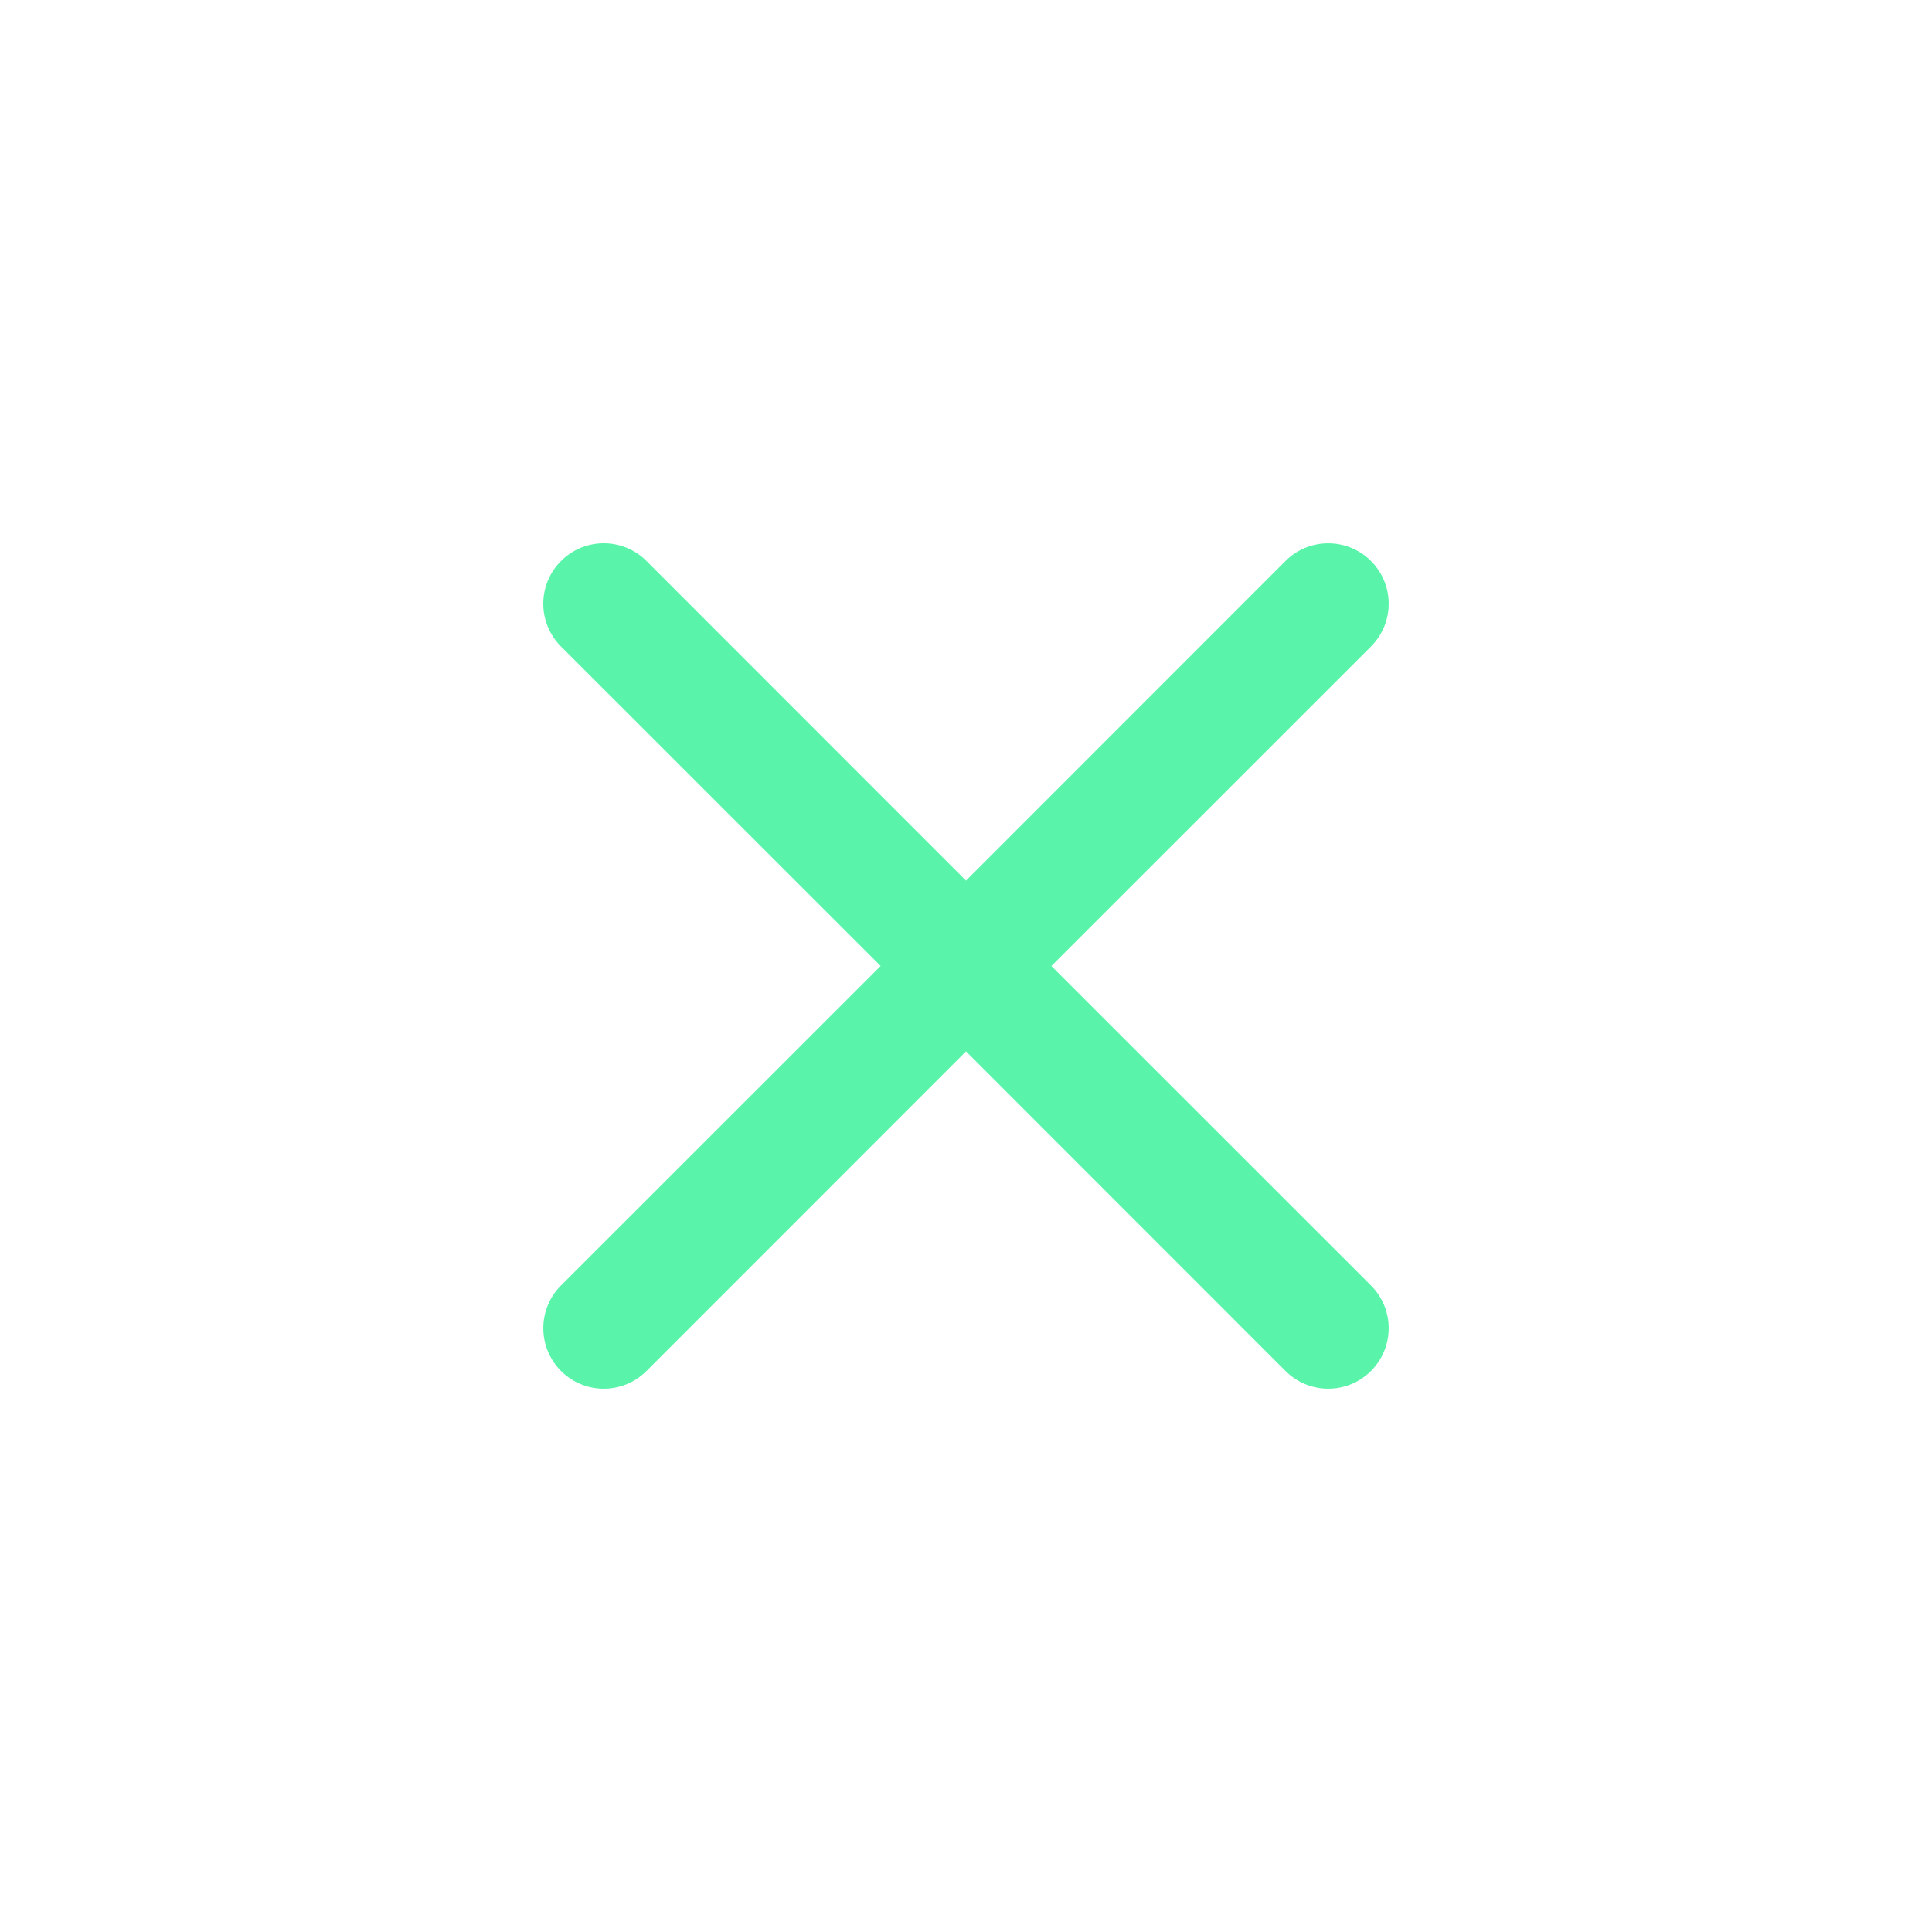
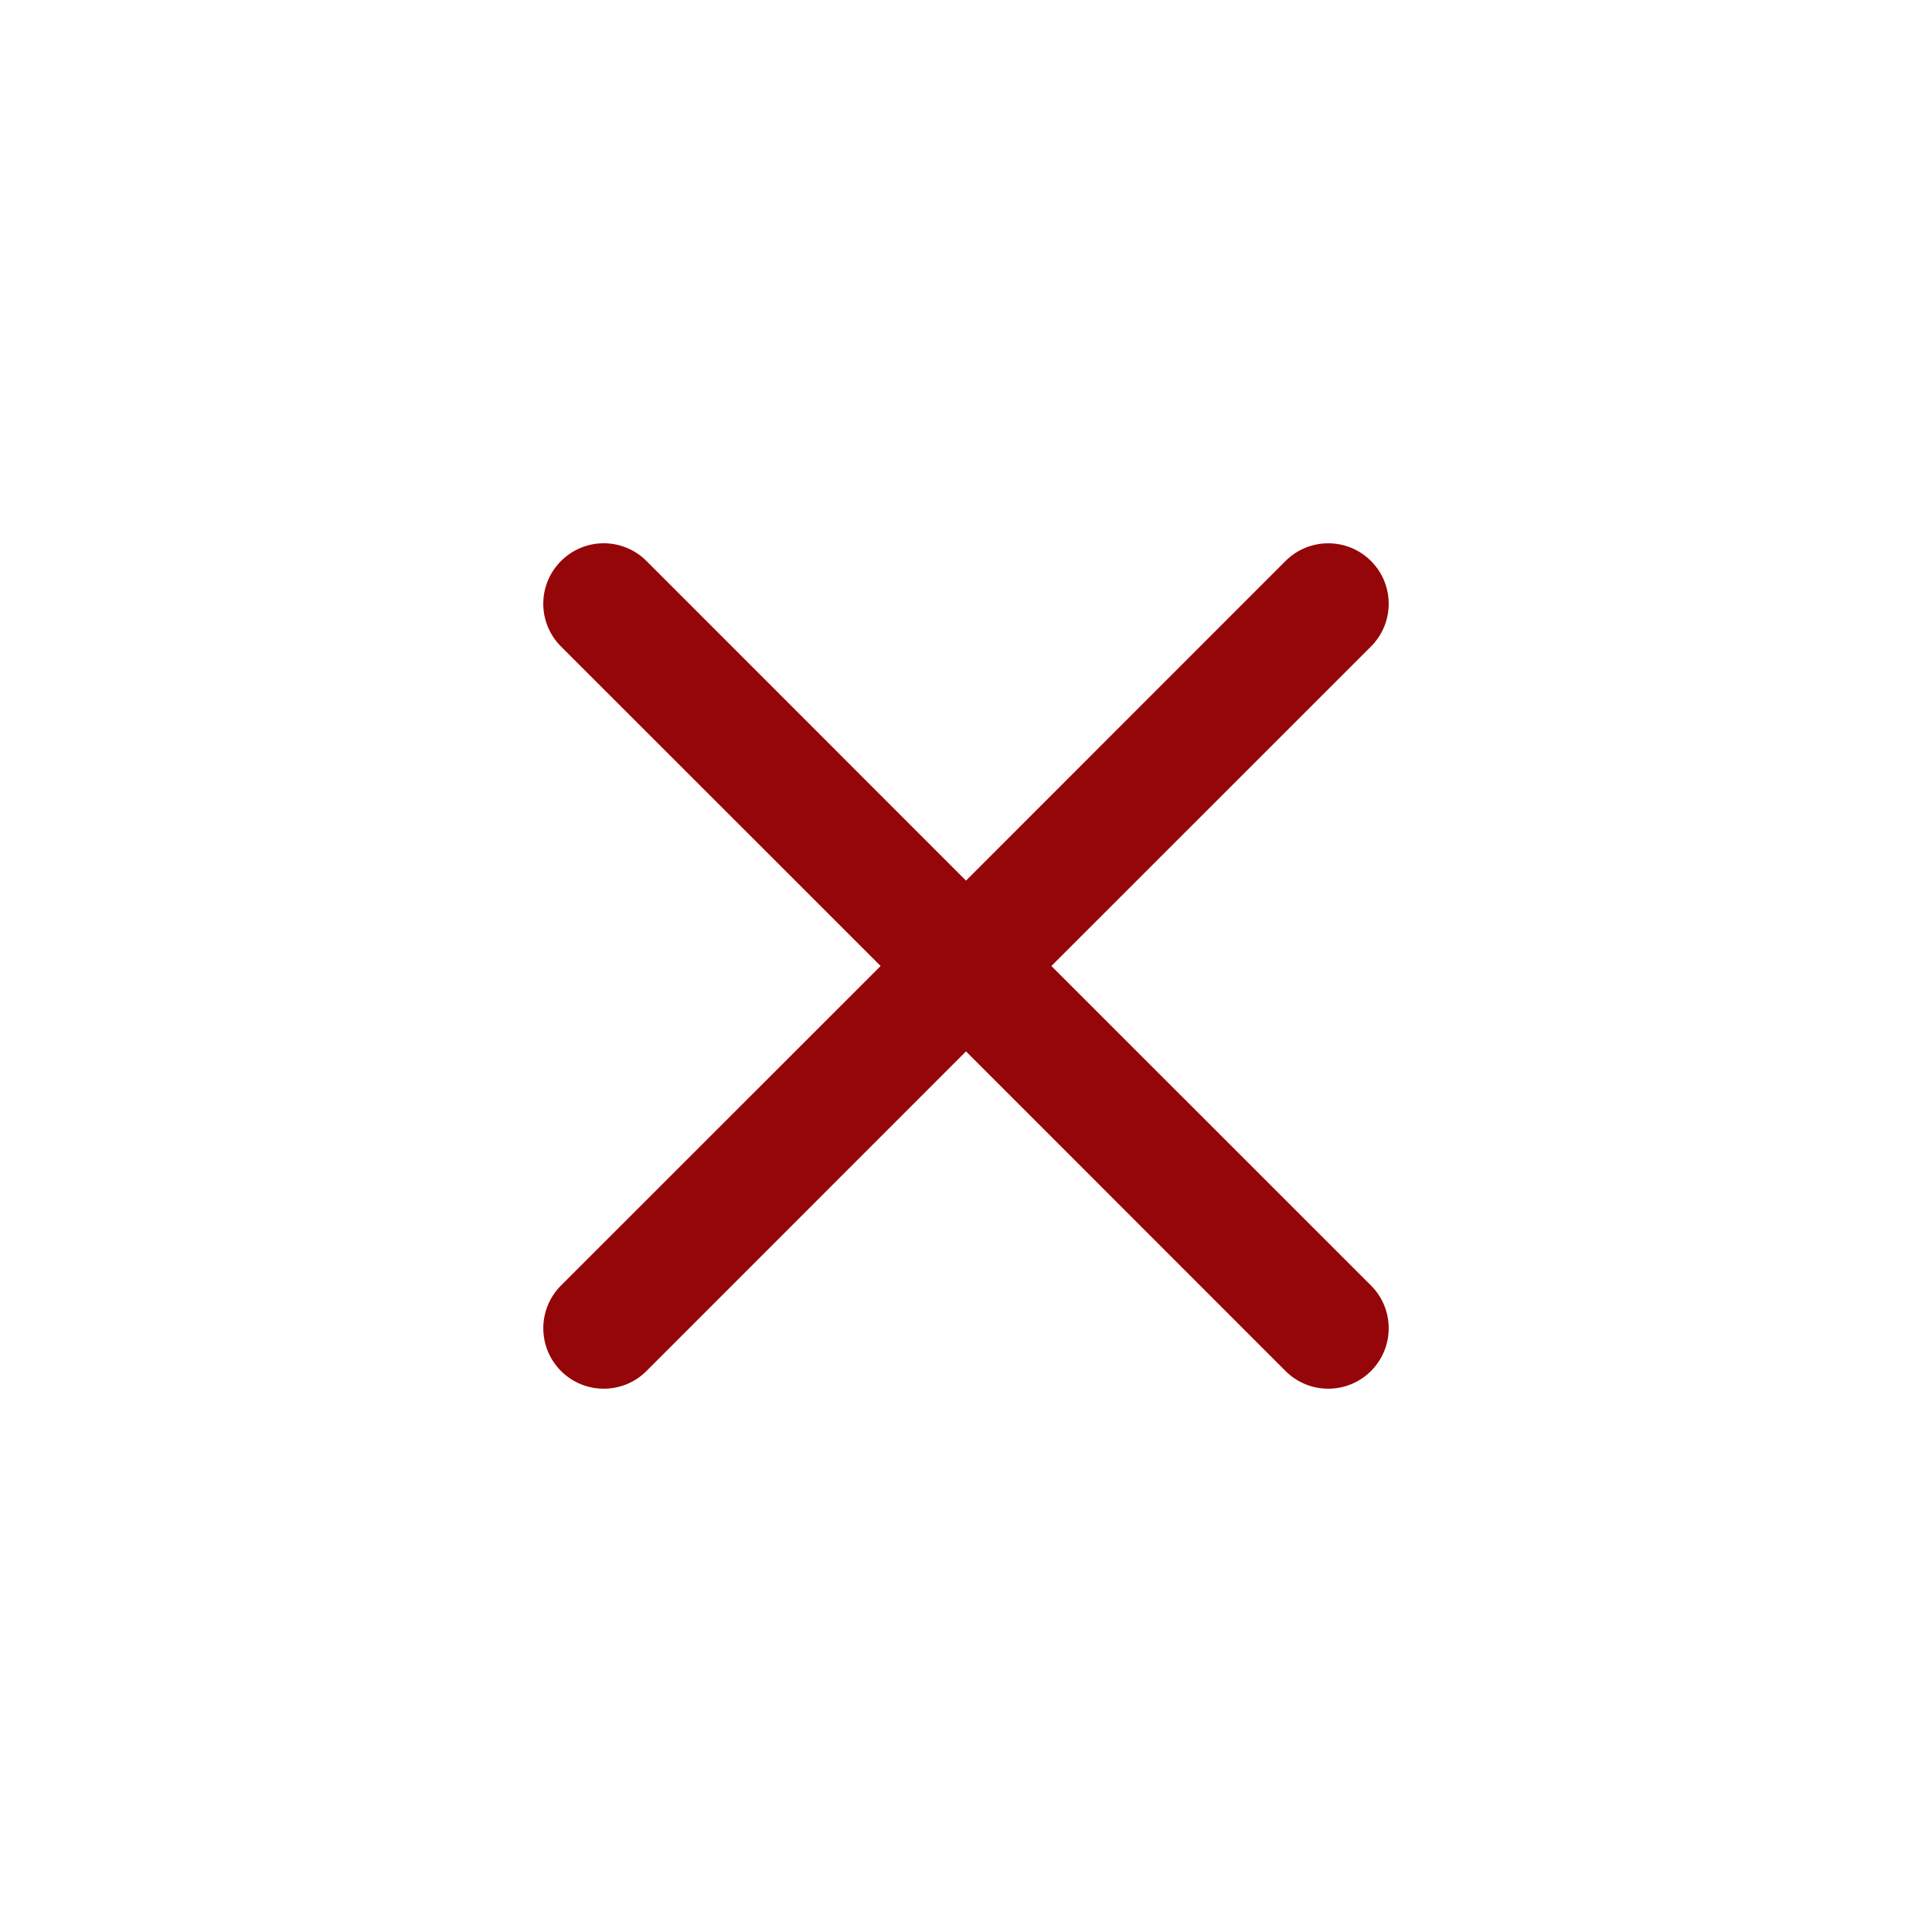
- <svg xmlns="http://www.w3.org/2000/svg" width="16" height="16" fill="#59F4AA" class="bi bi-x" viewBox="0 0 16 16">
+ <svg xmlns="http://www.w3.org/2000/svg" width="16" height="16" fill="#950609" class="bi bi-x">
  <path d="M4.646 4.646a.5.5 0 0 1 .708 0L8 7.293l2.646-2.647a.5.5 0 0 1 .708.708L8.707 8l2.647 2.646a.5.5 0 0 1-.708.708L8 8.707l-2.646 2.647a.5.5 0 0 1-.708-.708L7.293 8 4.646 5.354a.5.5 0 0 1 0-.708z" />
</svg>
